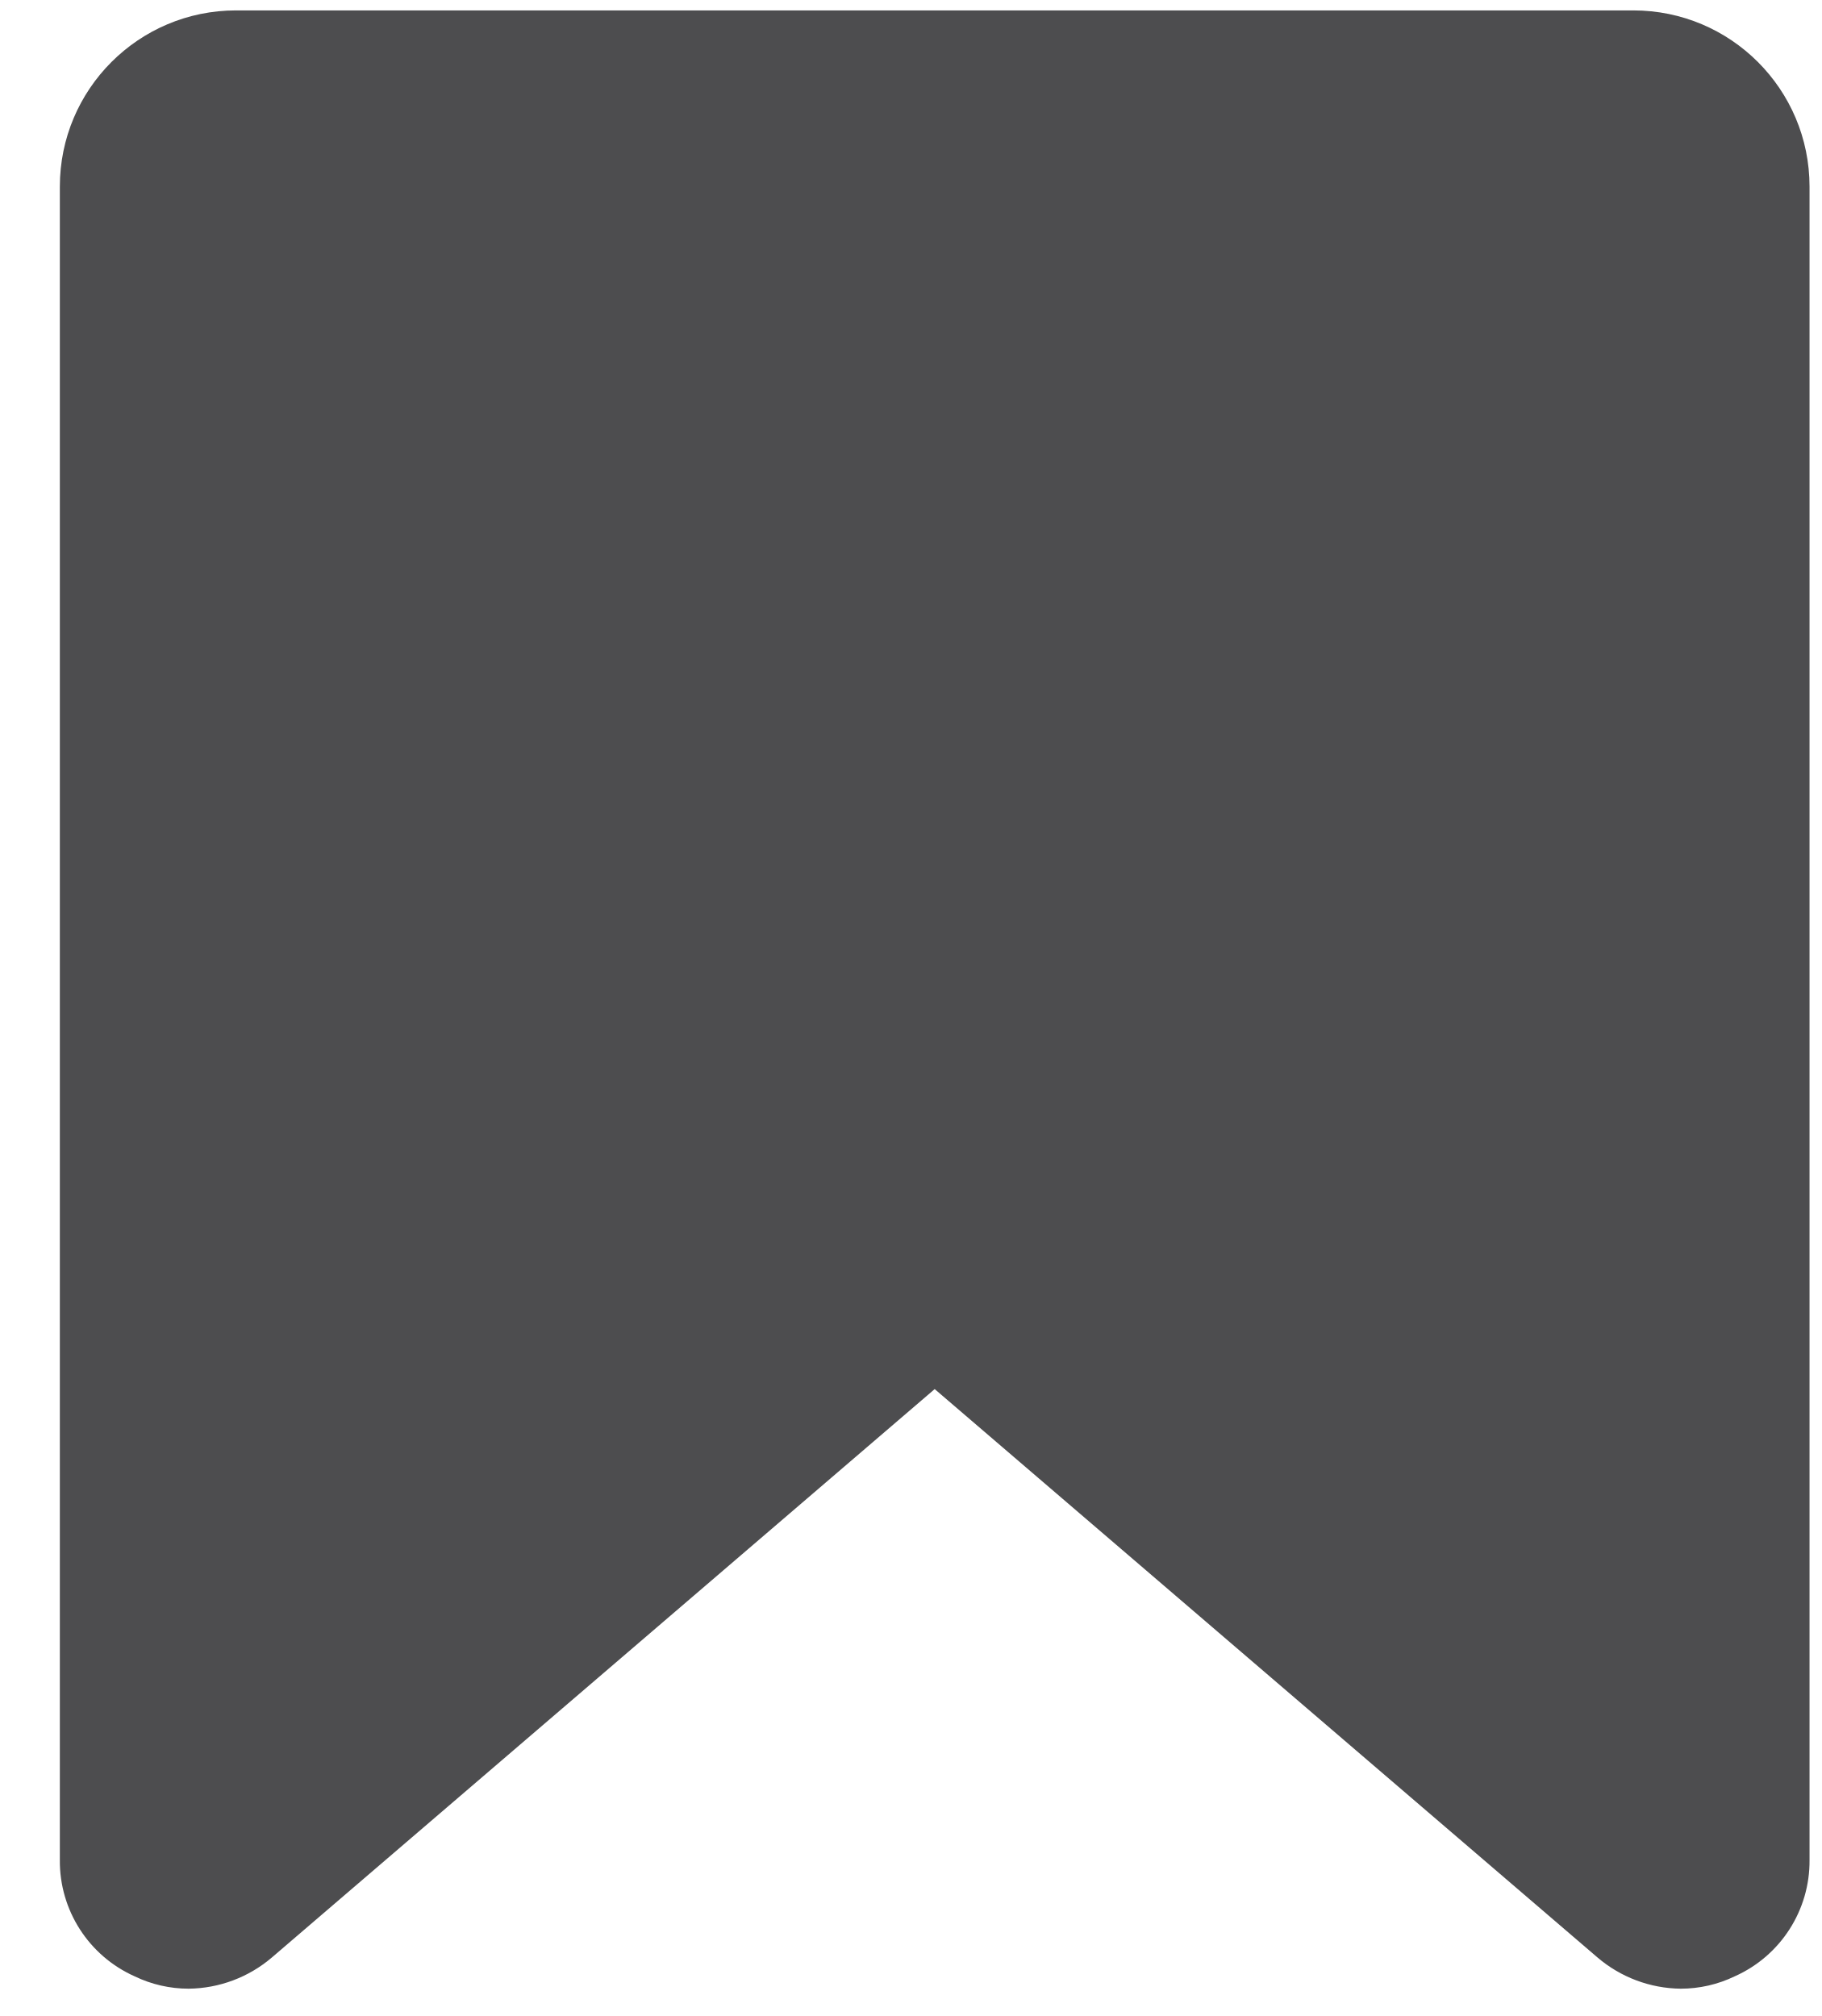
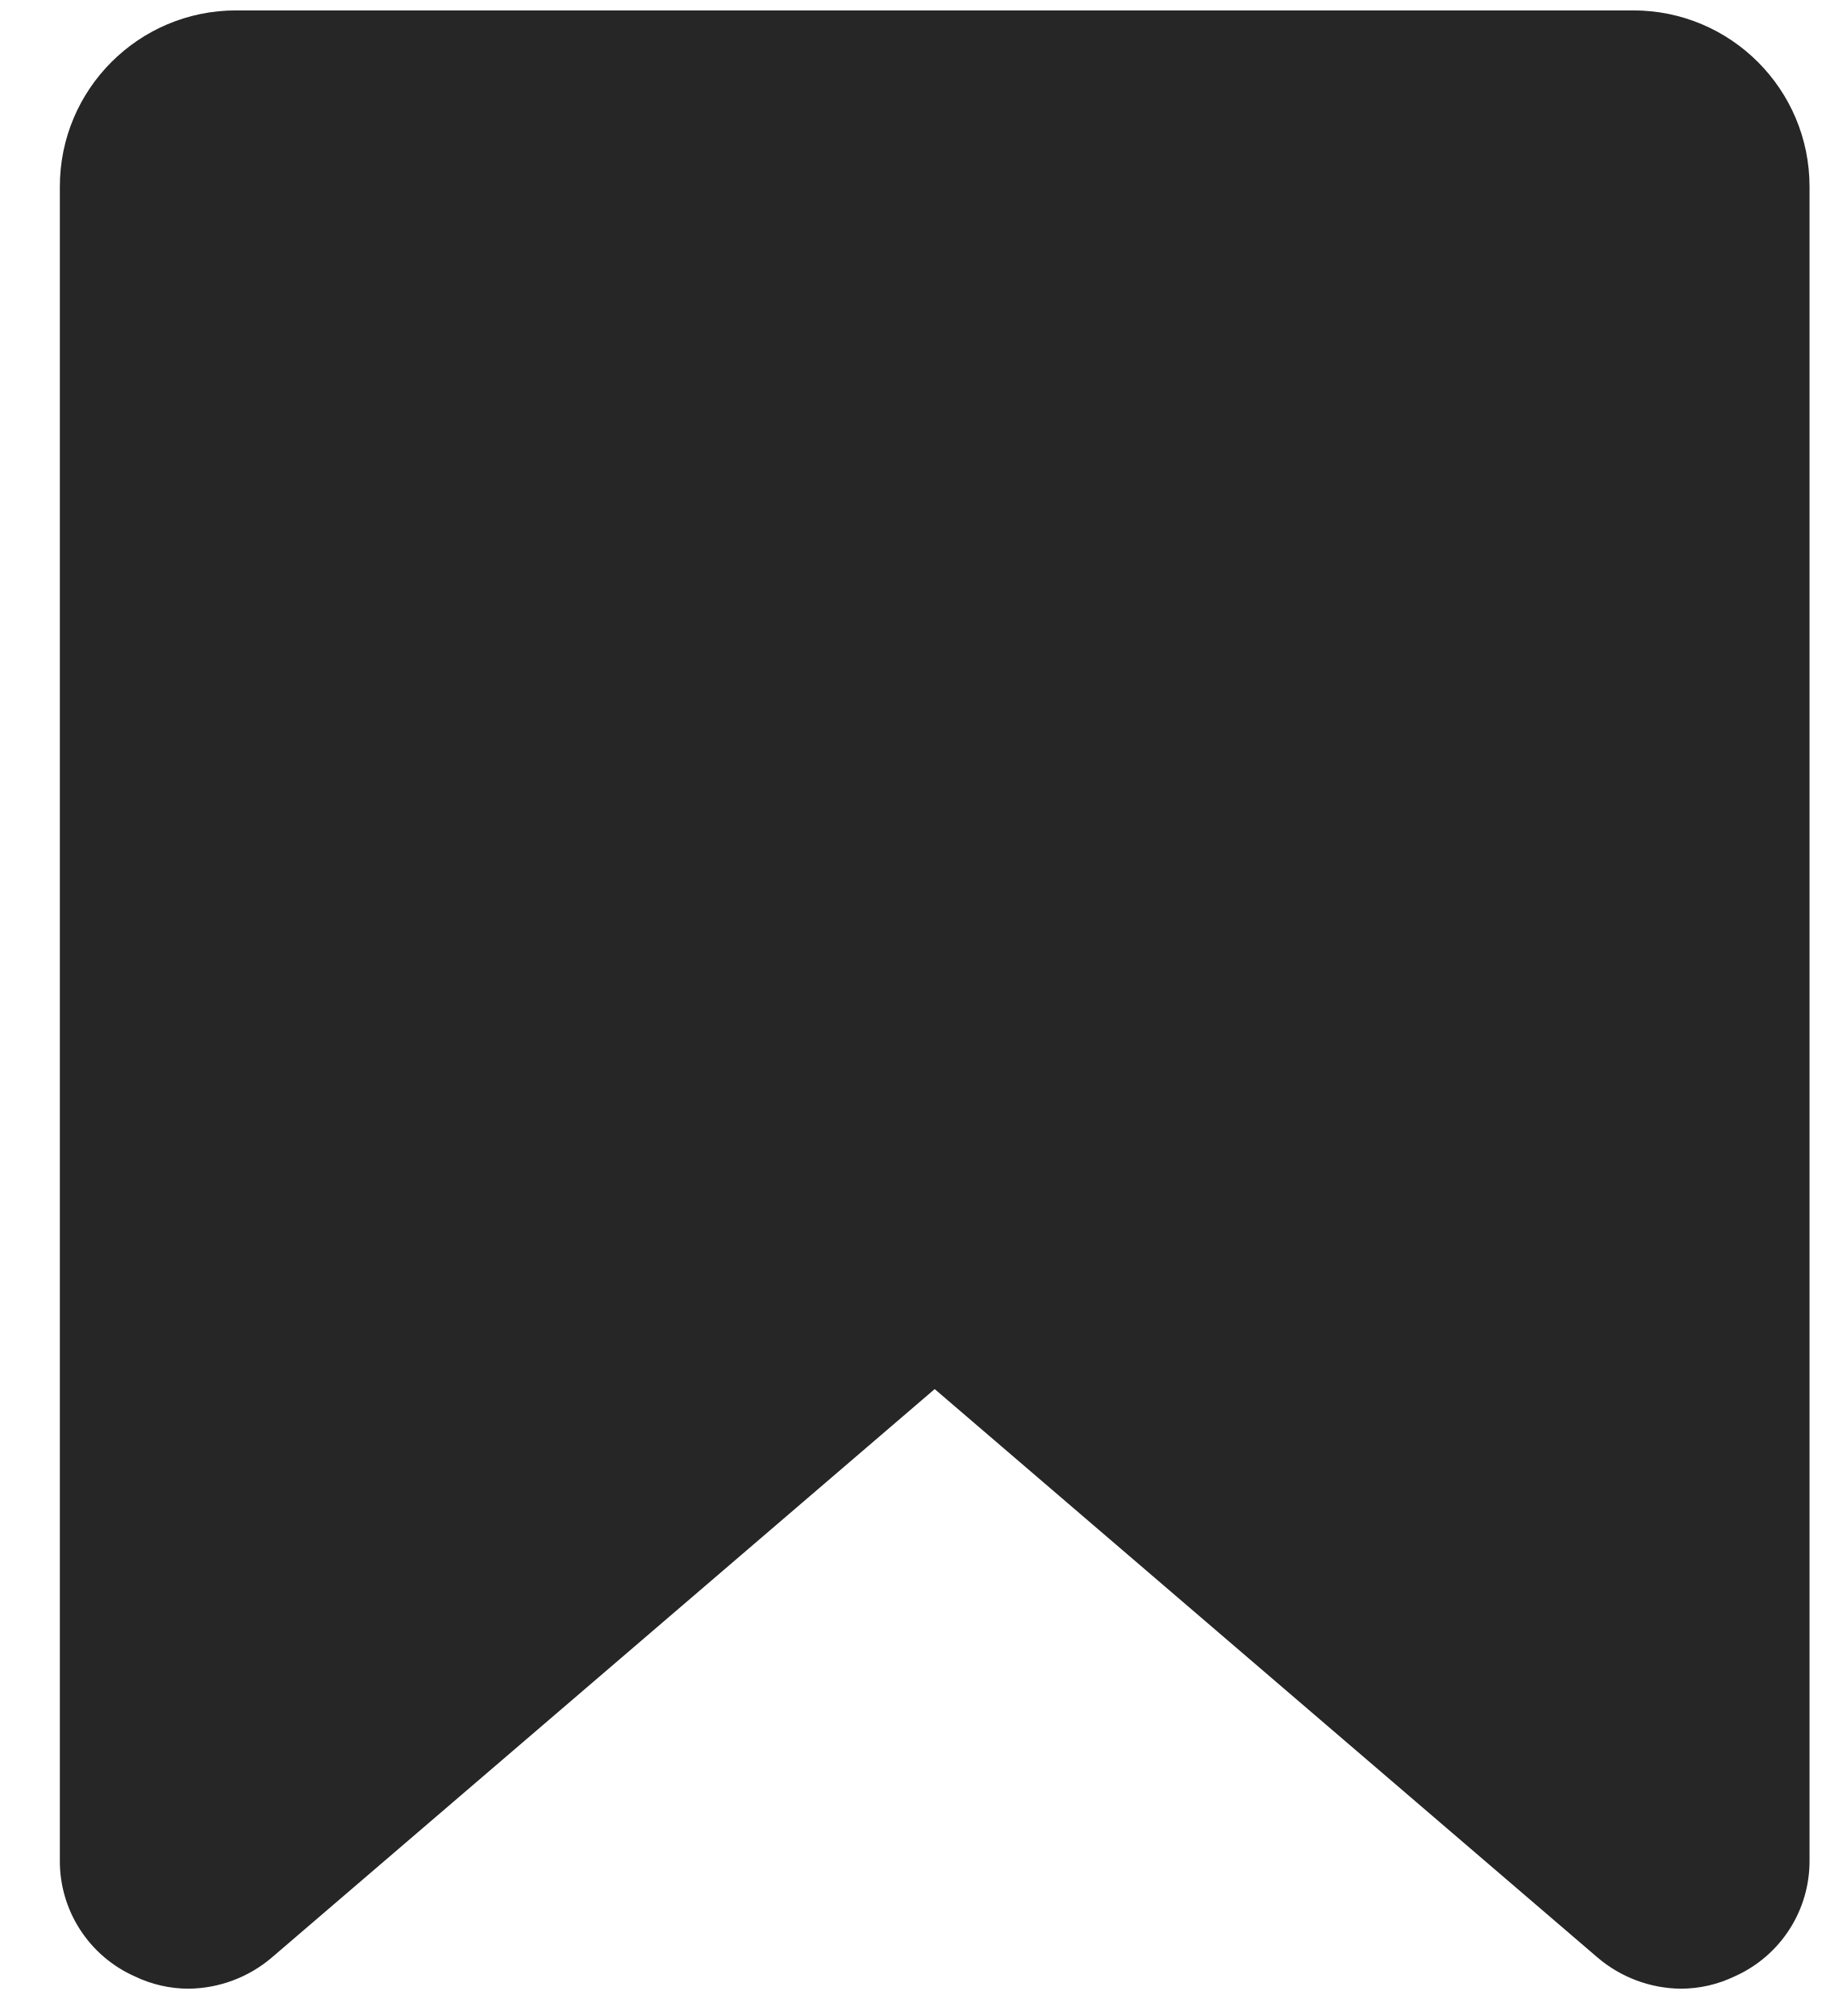
<svg xmlns="http://www.w3.org/2000/svg" height="31" viewBox="0 0 28 31" width="28">
-   <path d="m423.82 89.6c.007.772-.444 1.475-1.15 1.79-.259.125-.543.19-.83.19-.47-.005-.923-.175-1.28-.48l-10.19-8.74-10.19 8.74c-.357.305-.81.475-1.28.48-.287 0-.571-.065-.83-.19-.706-.315-1.157-1.018-1.15-1.79v-25.73c0-1.497 1.213-2.71 2.71-2.71h21.48c1.497 0 2.71 1.213 2.71 2.71z" fill="#4d4d4f" fill-rule="evenodd" transform="translate(-396 -61)" />
+   <path d="m423.82 89.6c.007.772-.444 1.475-1.15 1.79-.259.125-.543.19-.83.19-.47-.005-.923-.175-1.28-.48l-10.19-8.74-10.19 8.74c-.357.305-.81.475-1.28.48-.287 0-.571-.065-.83-.19-.706-.315-1.157-1.018-1.15-1.79v-25.73c0-1.497 1.213-2.71 2.71-2.71h21.48c1.497 0 2.71 1.213 2.71 2.71z" fill="#262626" fill-rule="evenodd" transform="translate(-396 -61)" />
</svg>
